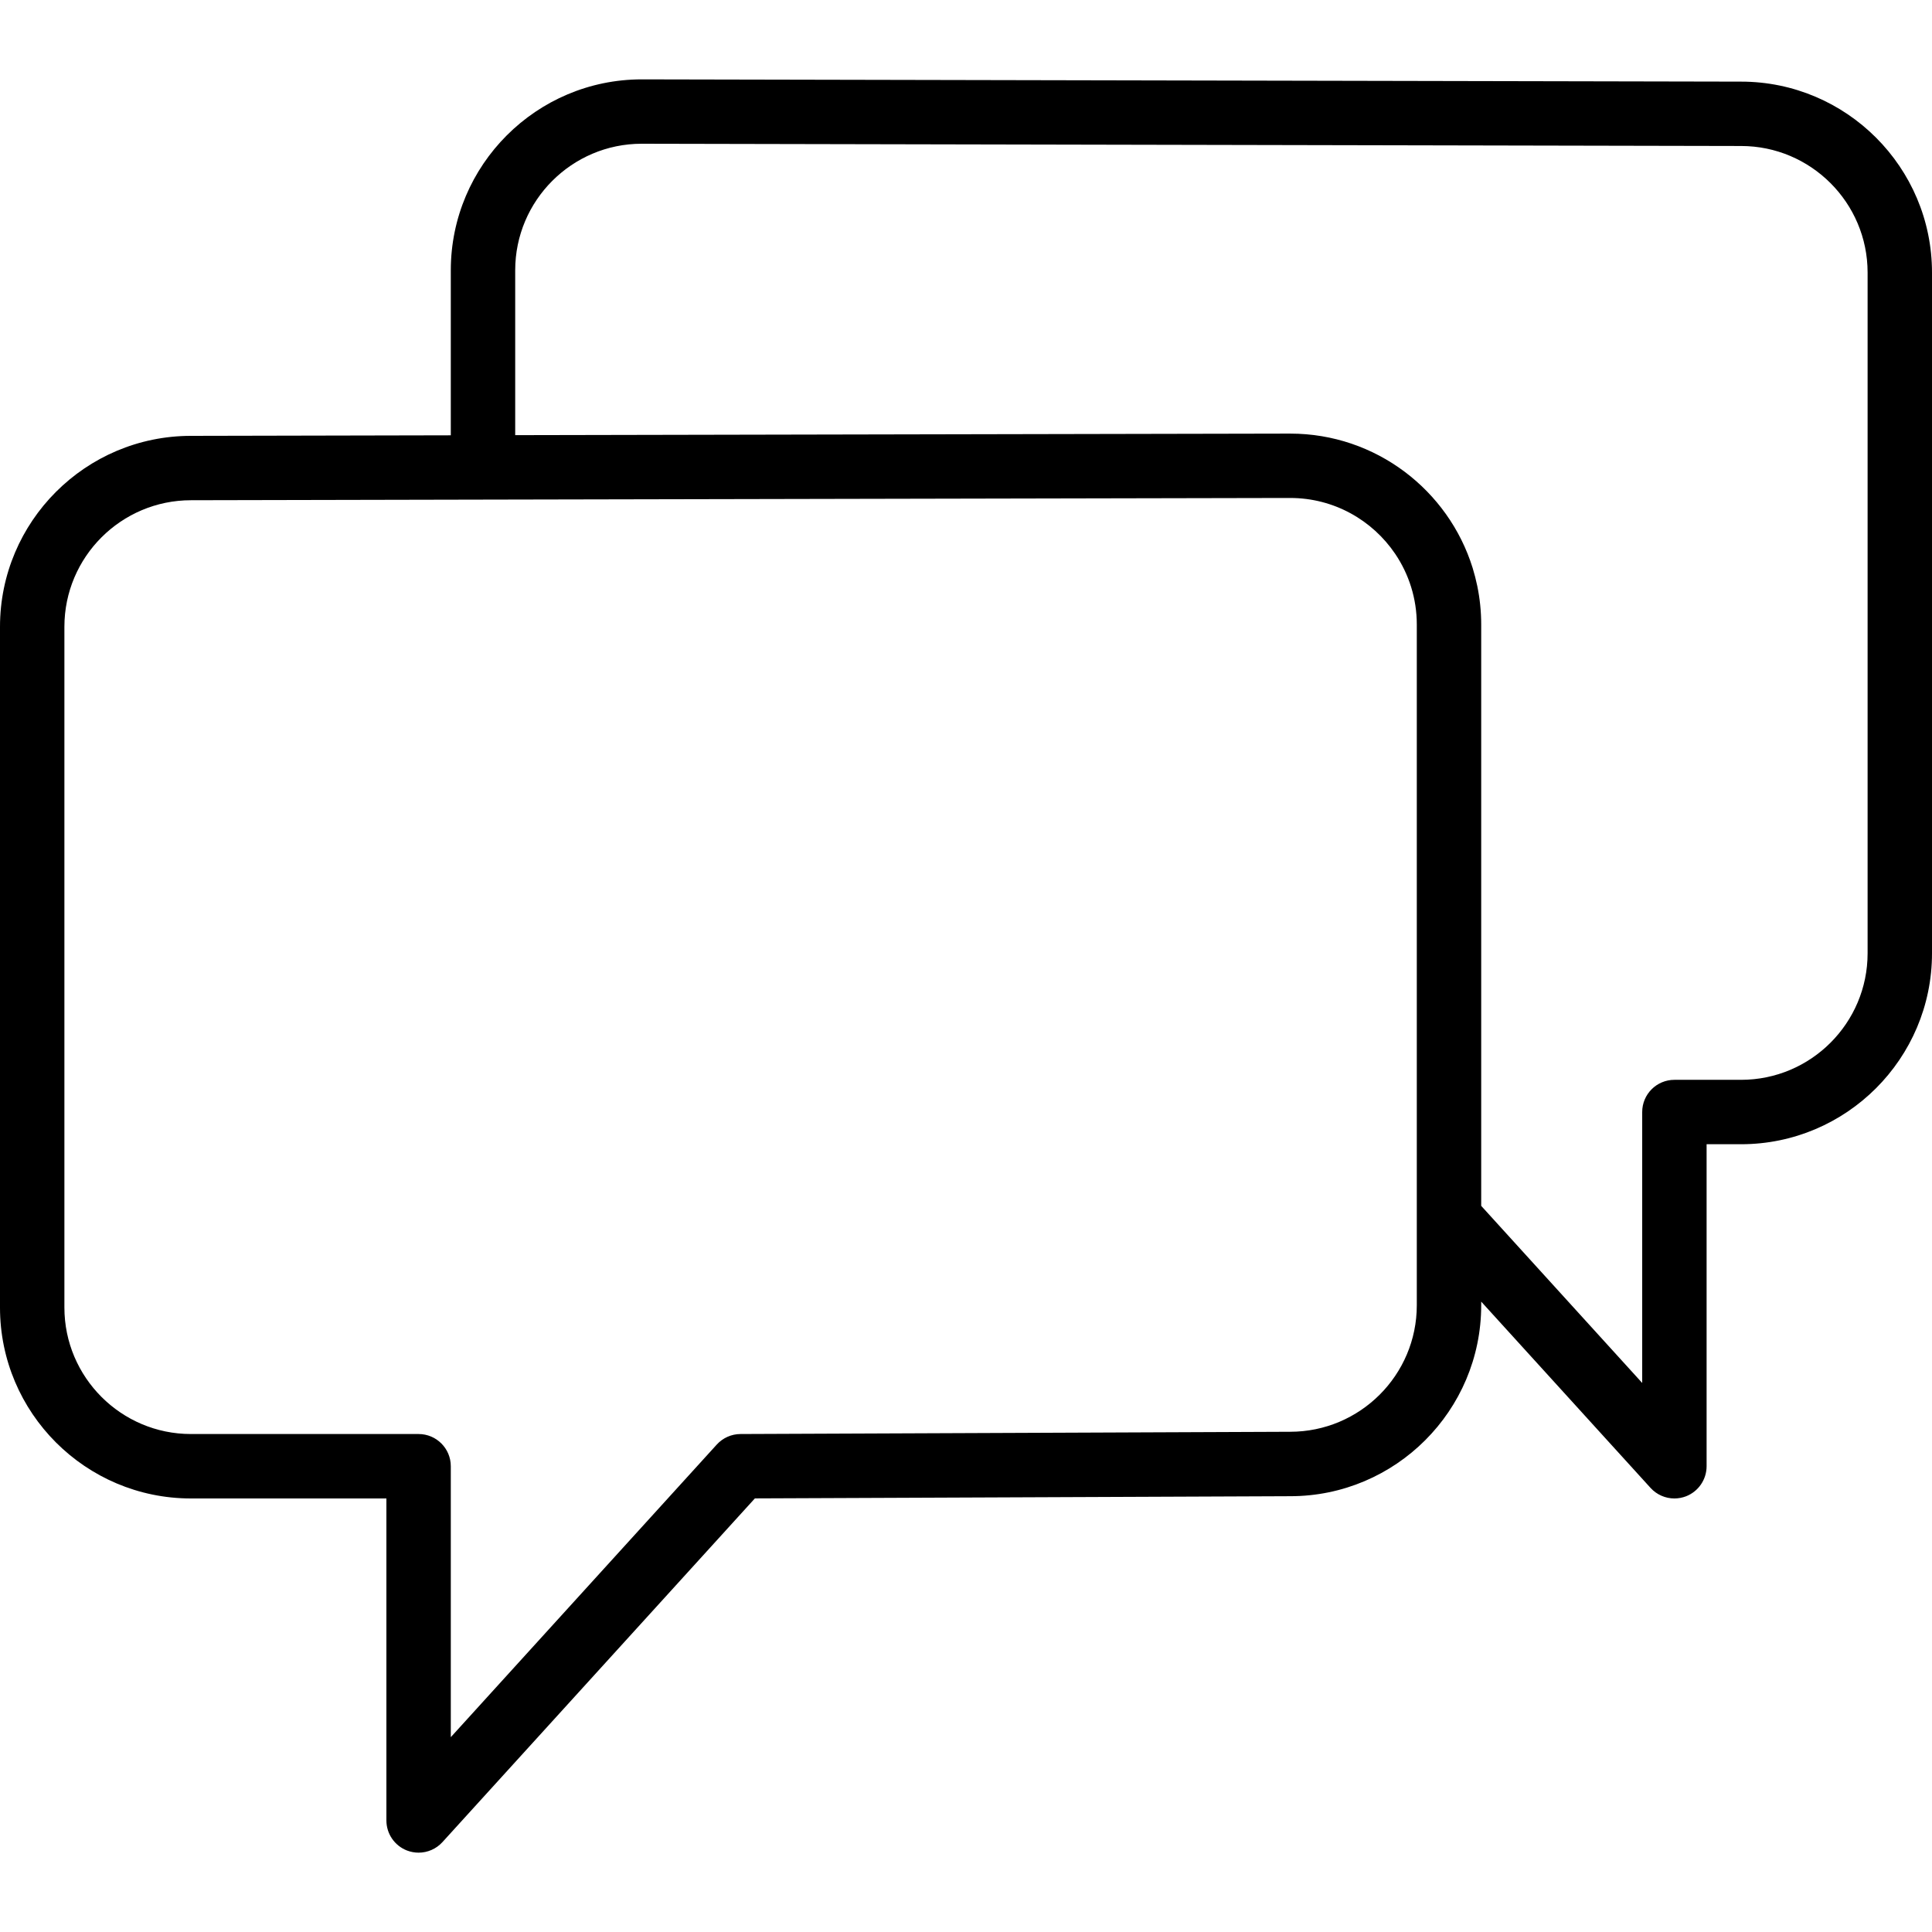
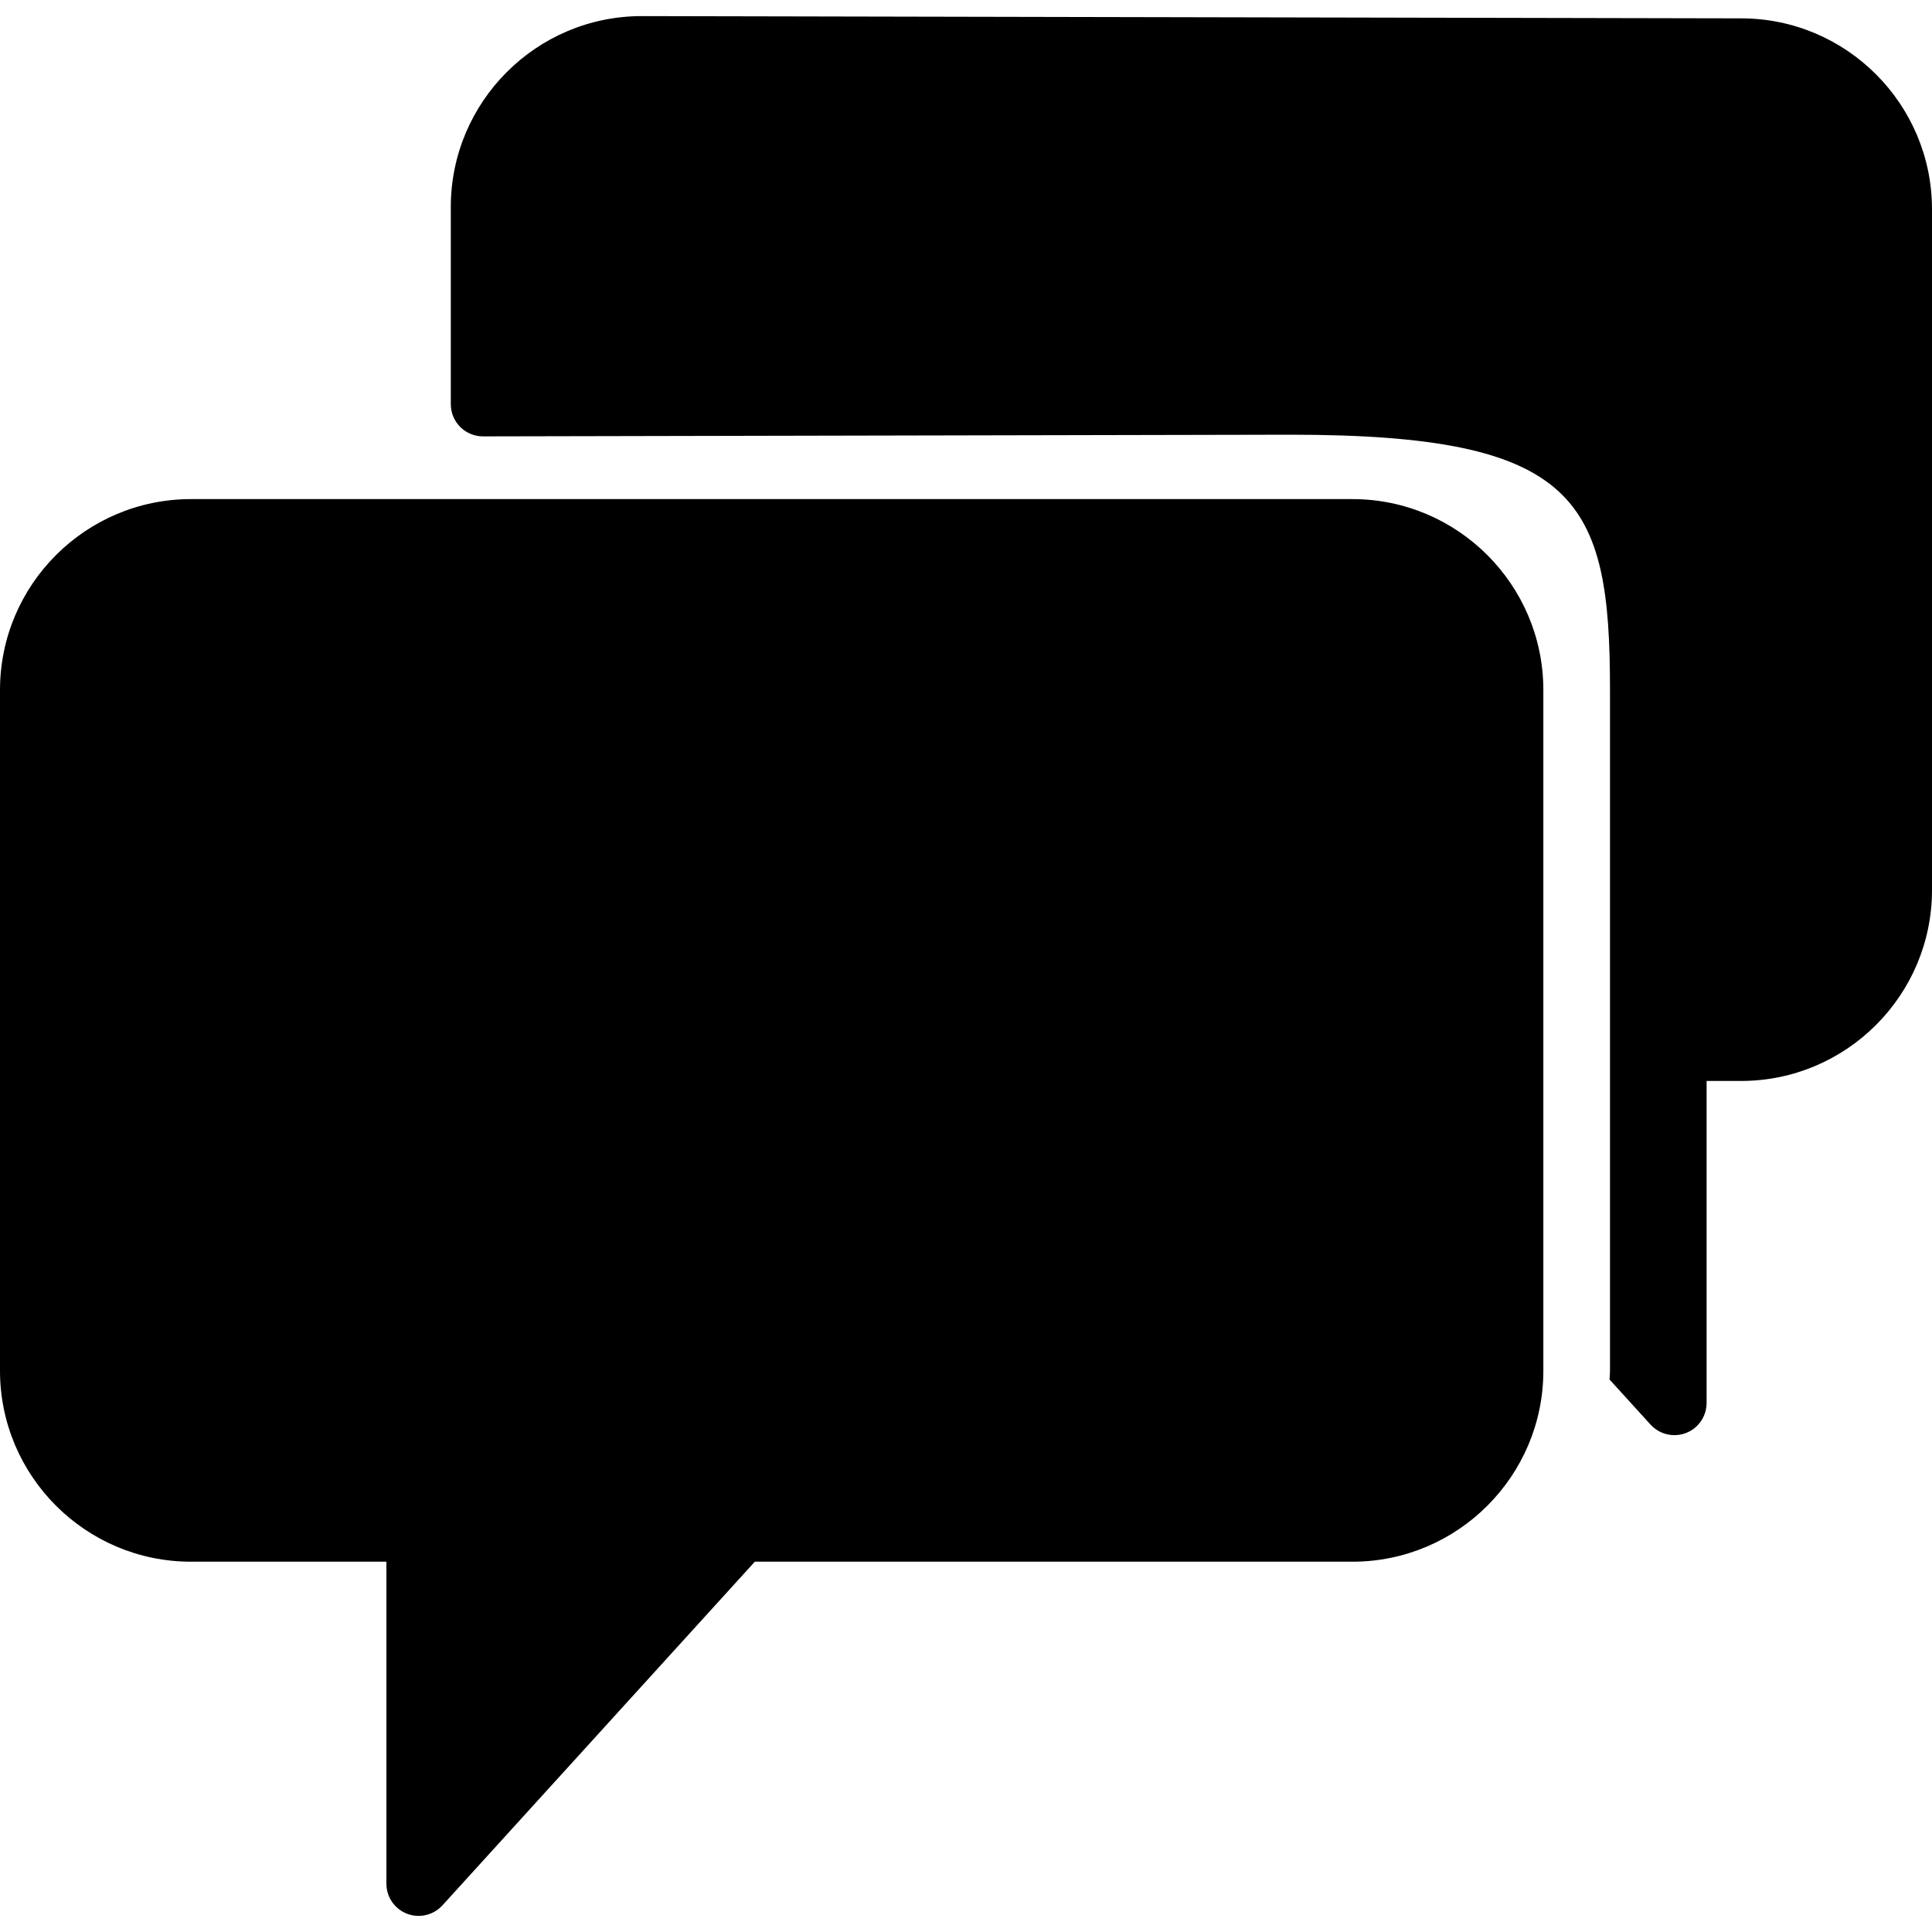
- <svg xmlns="http://www.w3.org/2000/svg" version="1.1" id="Capa_1" viewBox="0 0 60 60" style="enable-background:new 0 0 60 60;" xml:space="preserve">
-   <path d="M54.072,2.535L19.93,2.465c-3.27,0-5.93,2.66-5.93,5.93v5.124l-8.07,0.017c-3.27,0-5.93,2.66-5.93,5.93v21.141  c0,3.27,2.66,5.929,5.929,5.929H12v10c0,0.413,0.254,0.784,0.639,0.933c0.118,0.045,0.24,0.067,0.361,0.067  c0.276,0,0.547-0.115,0.74-0.327l9.704-10.675l16.626-0.068c3.27,0,5.93-2.66,5.93-5.929v-0.114l5.26,5.786  c0.193,0.212,0.463,0.327,0.74,0.327c0.121,0,0.243-0.022,0.361-0.067C52.746,46.319,53,45.948,53,45.535v-10h1.07  c3.27,0,5.93-2.66,5.93-5.929V8.465C60,5.196,57.341,2.536,54.072,2.535z M44,40.536c0,2.167-1.763,3.929-3.934,3.929l-17.07,0.07  c-0.281,0.001-0.547,0.12-0.736,0.327L14,53.949v-8.414c0-0.552-0.448-1-1-1H5.929C3.763,44.535,2,42.772,2,40.606V19.465  c0-2.167,1.763-3.93,3.932-3.93l9.068-0.019c0,0,0,0,0,0s0.002,0,0.002,0l24.87-0.051l0.198,0c1.354,0,2.551,0.689,3.258,1.734  C43.752,17.826,44,18.582,44,19.395v18.441V40.536z M58,29.606c0,2.167-1.763,3.929-3.93,3.929H52c-0.552,0-1,0.448-1,1v8.414  l-5-5.5V19.395c0-0.409-0.042-0.808-0.121-1.193c-0.04-0.193-0.089-0.382-0.146-0.568c-0.752-2.412-3.006-4.168-5.664-4.168h0l0,0  l-0.104,0L16,13.514v-5.12c0-2.167,1.763-3.93,3.928-3.93l34.141,0.07c0,0,0.001,0,0.001,0c2.167,0,3.93,1.763,3.93,3.93V29.606z" />
+ <svg xmlns="http://www.w3.org/2000/svg" version="1.1" id="Capa_1" x="0px" y="0px" viewBox="0 0 60 60" style="enable-background:new 0 0 60 60;" xml:space="preserve">
+   <g>
+     <path d="M42,15.5H5.93C2.66,15.5,0,18.16,0,21.429V42.57c0,3.27,2.66,5.93,5.93,5.93H12v10c0,0.413,0.254,0.784,0.64,0.933   C12.757,59.478,12.879,59.5,13,59.5c0.276,0,0.547-0.115,0.74-0.327L23.442,48.5H42c3.27,0,5.93-2.66,5.93-5.929V21.43   C47.93,18.16,45.27,15.5,42,15.5z" />
+     <path d="M54.072,0.57L19.93,0.5C16.66,0.5,14,3.16,14,6.43v6.122c0,0.266,0.105,0.52,0.293,0.708   c0.188,0.187,0.442,0.292,0.707,0.292c0,0,0.001,0,0.002,0L40.07,13.5c8.951,0,9.93,2.021,9.93,7.93v21.141   c0,0.091-0.01,0.181-0.014,0.271l1.274,1.401c0.193,0.212,0.463,0.327,0.74,0.327c0.121,0,0.243-0.022,0.361-0.067   C52.746,44.354,53,43.983,53,43.57v-10h1.07c3.27,0,5.93-2.66,5.93-5.929V6.5C60,3.23,57.34,0.57,54.072,0.57z" />
+   </g>
  <g>
</g>
  <g>
</g>
  <g>
</g>
  <g>
</g>
  <g>
</g>
  <g>
</g>
  <g>
</g>
  <g>
</g>
  <g>
</g>
  <g>
</g>
  <g>
</g>
  <g>
</g>
  <g>
</g>
  <g>
</g>
  <g>
</g>
</svg>
